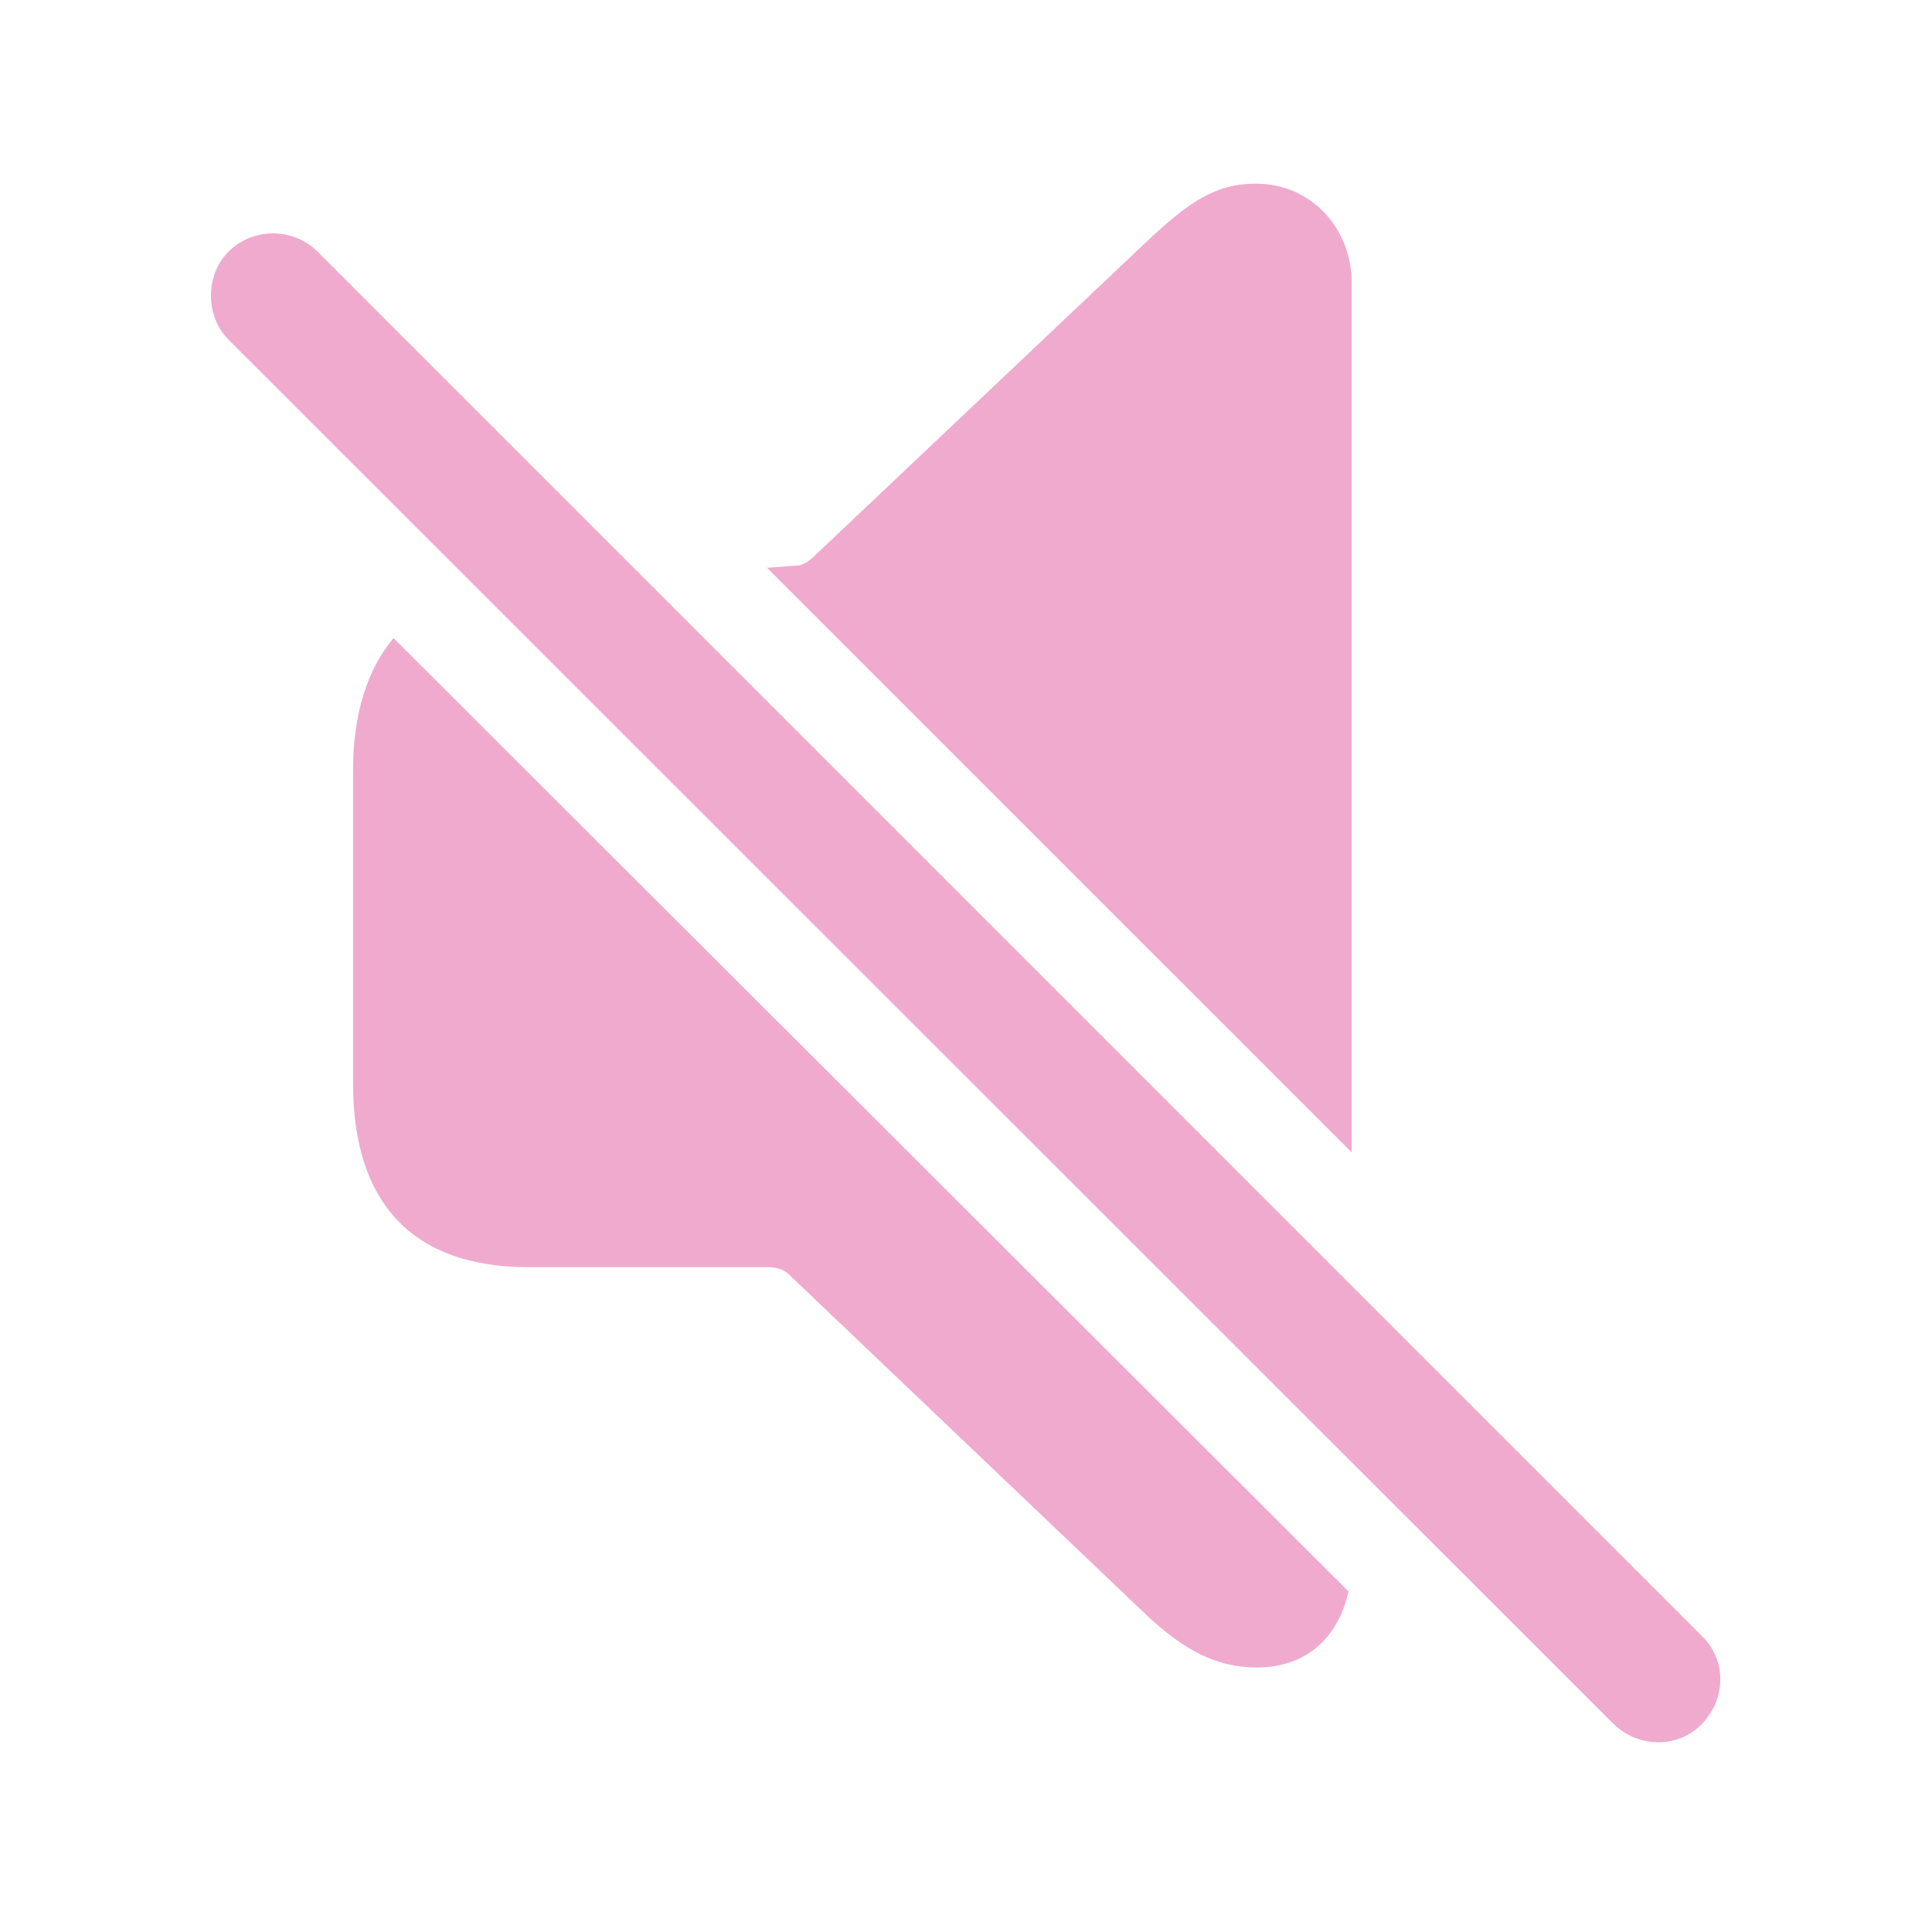
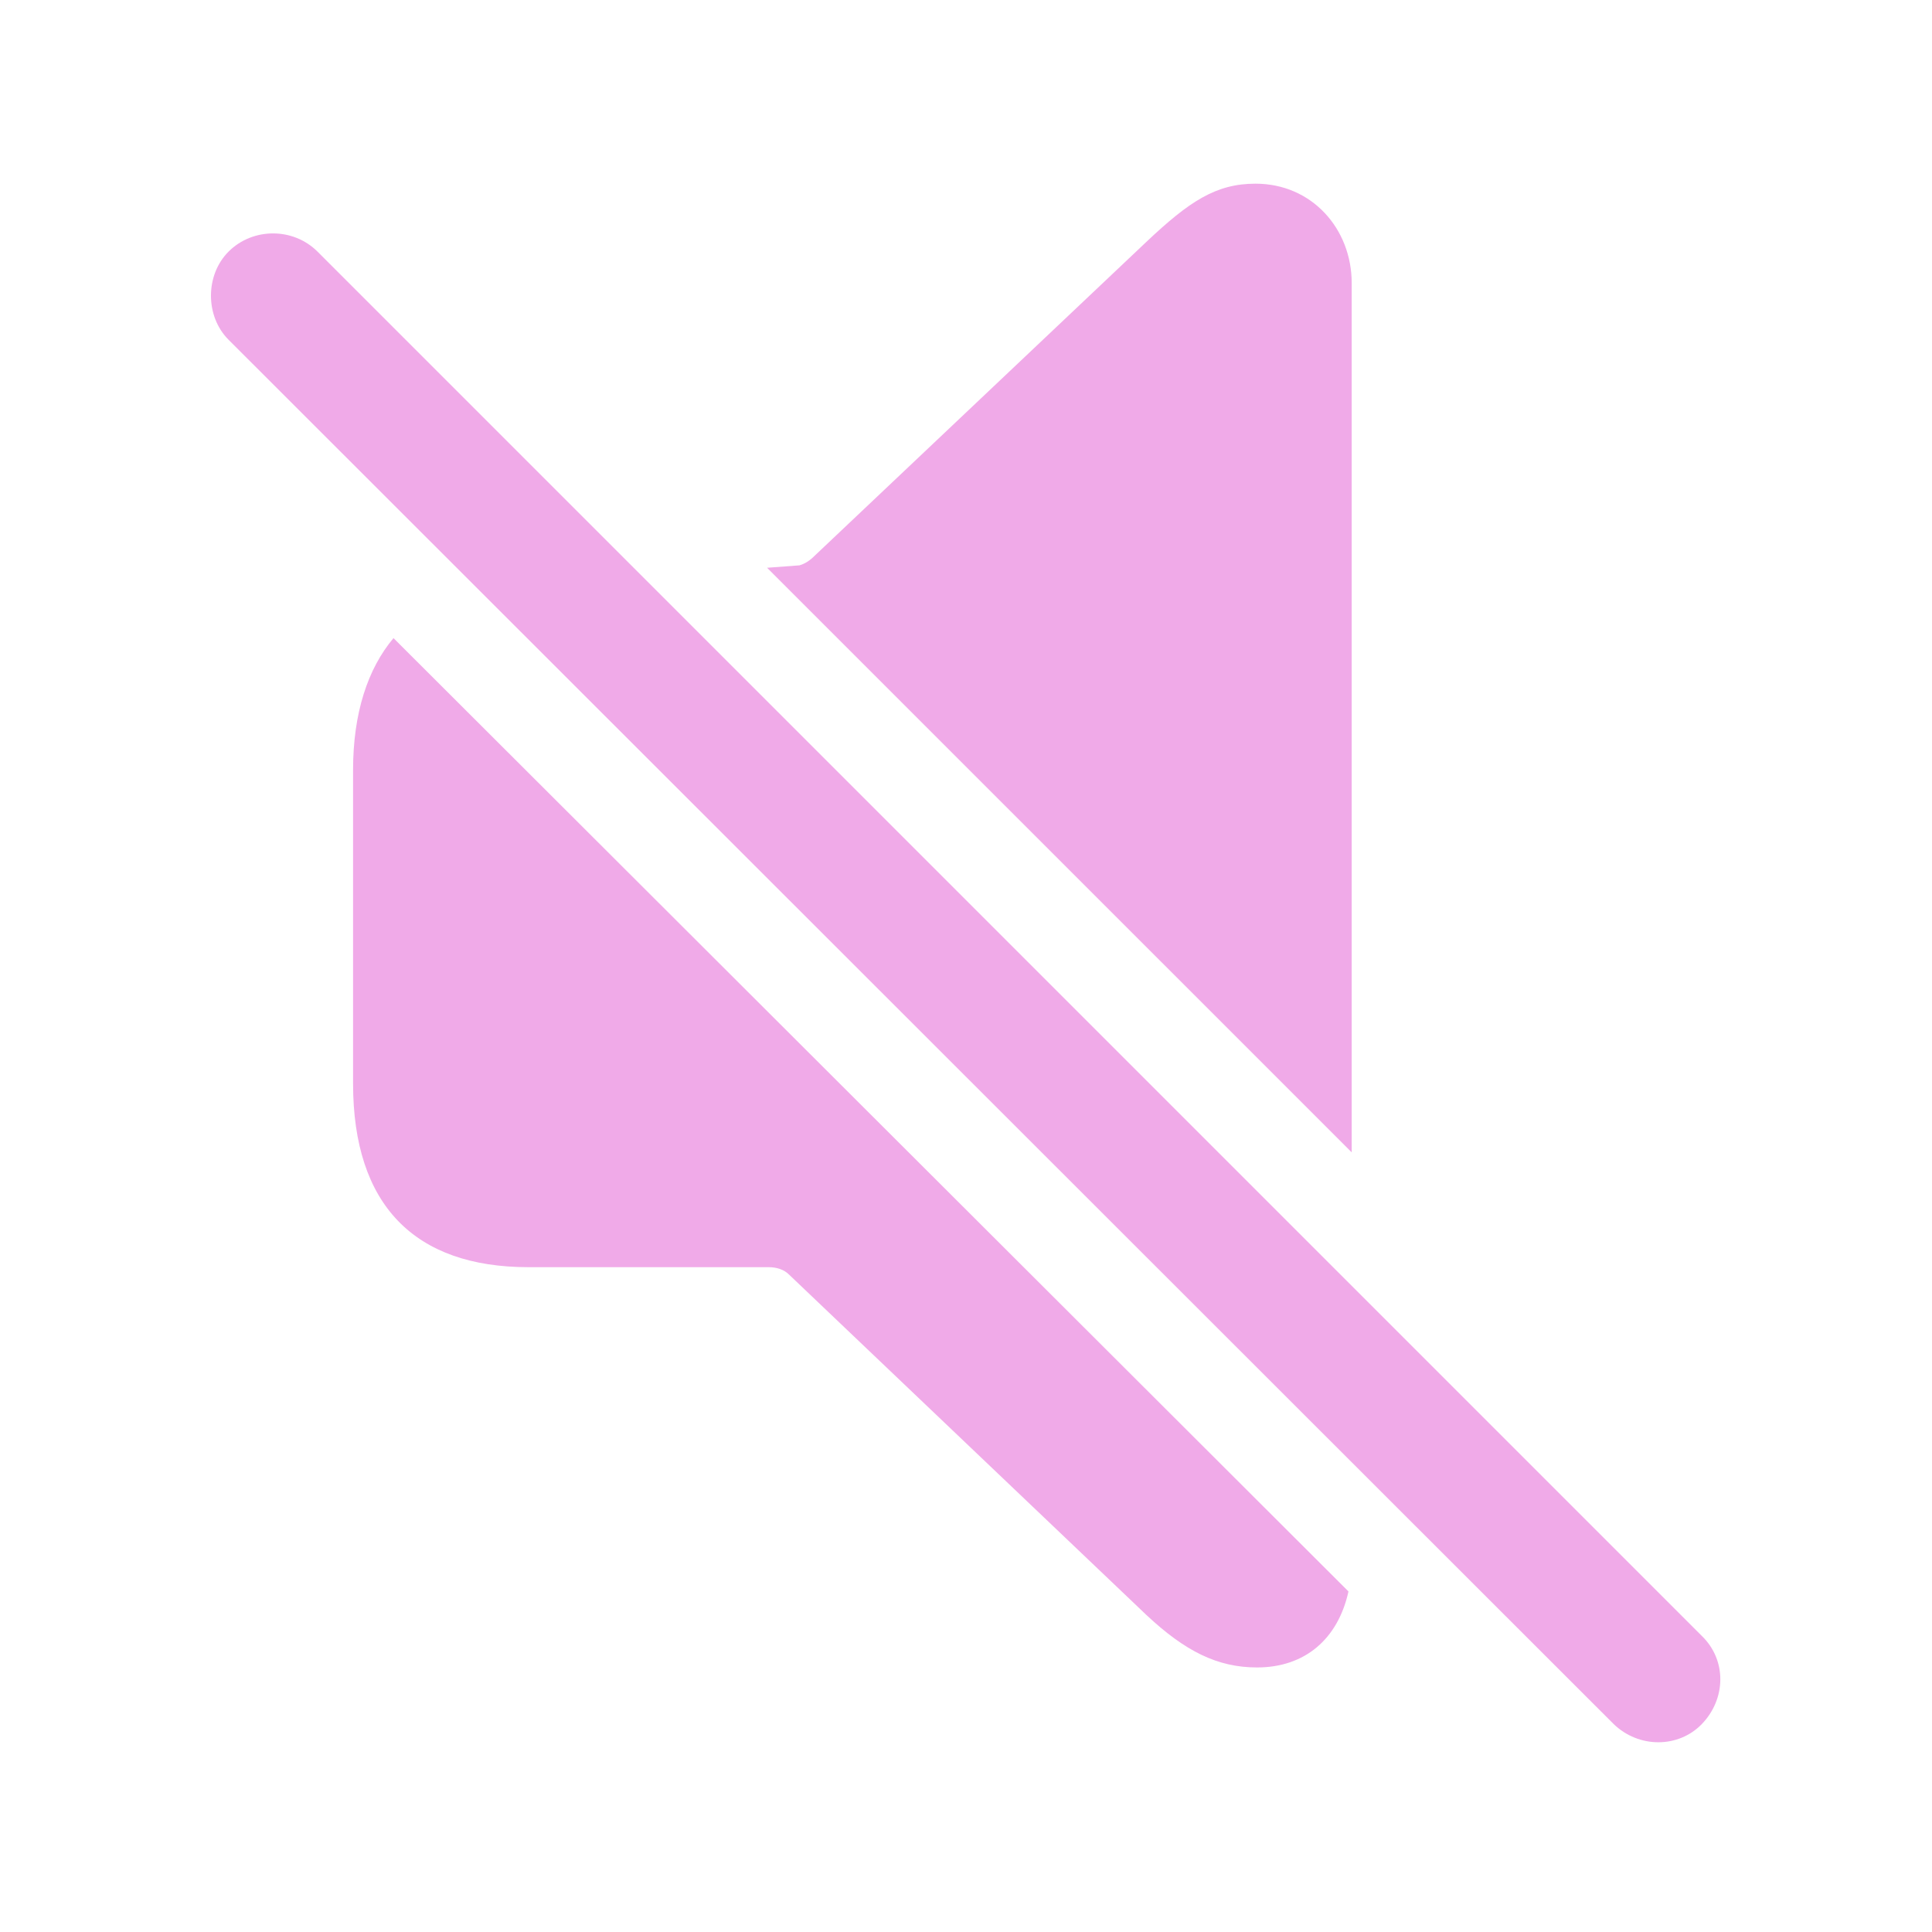
- <svg fill="#F0AACE" width="120px" height="120px" viewBox="0 0 56 56">
+ <svg fill="#F0AAE8" width="120px" height="120px" viewBox="0 0 56 56">
  <path d="M 39.18 33.402 L 39.18 8.207 C 39.18 6.637 38.031 5.324 36.391 5.324 C 35.242 5.324 34.469 5.84 33.227 7.012 L 23.617 16.105 C 23.477 16.246 23.336 16.34 23.172 16.387 L 22.234 16.457 Z M 46.773 49.973 C 47.5 50.676 48.648 50.676 49.328 49.973 C 50.031 49.246 50.055 48.121 49.328 47.418 L 9.203 7.293 C 8.5 6.59 7.328 6.59 6.625 7.293 C 5.945 7.973 5.945 9.168 6.625 9.848 Z M 36.437 48.332 C 37.82 48.332 38.781 47.512 39.086 46.129 L 11.406 18.496 C 10.656 19.387 10.234 20.676 10.234 22.316 L 10.234 31.41 C 10.234 34.926 12.015 36.73 15.32 36.73 L 22.281 36.73 C 22.515 36.73 22.727 36.801 22.867 36.941 L 33.227 46.809 C 34.352 47.863 35.289 48.332 36.437 48.332 Z" />
</svg>
